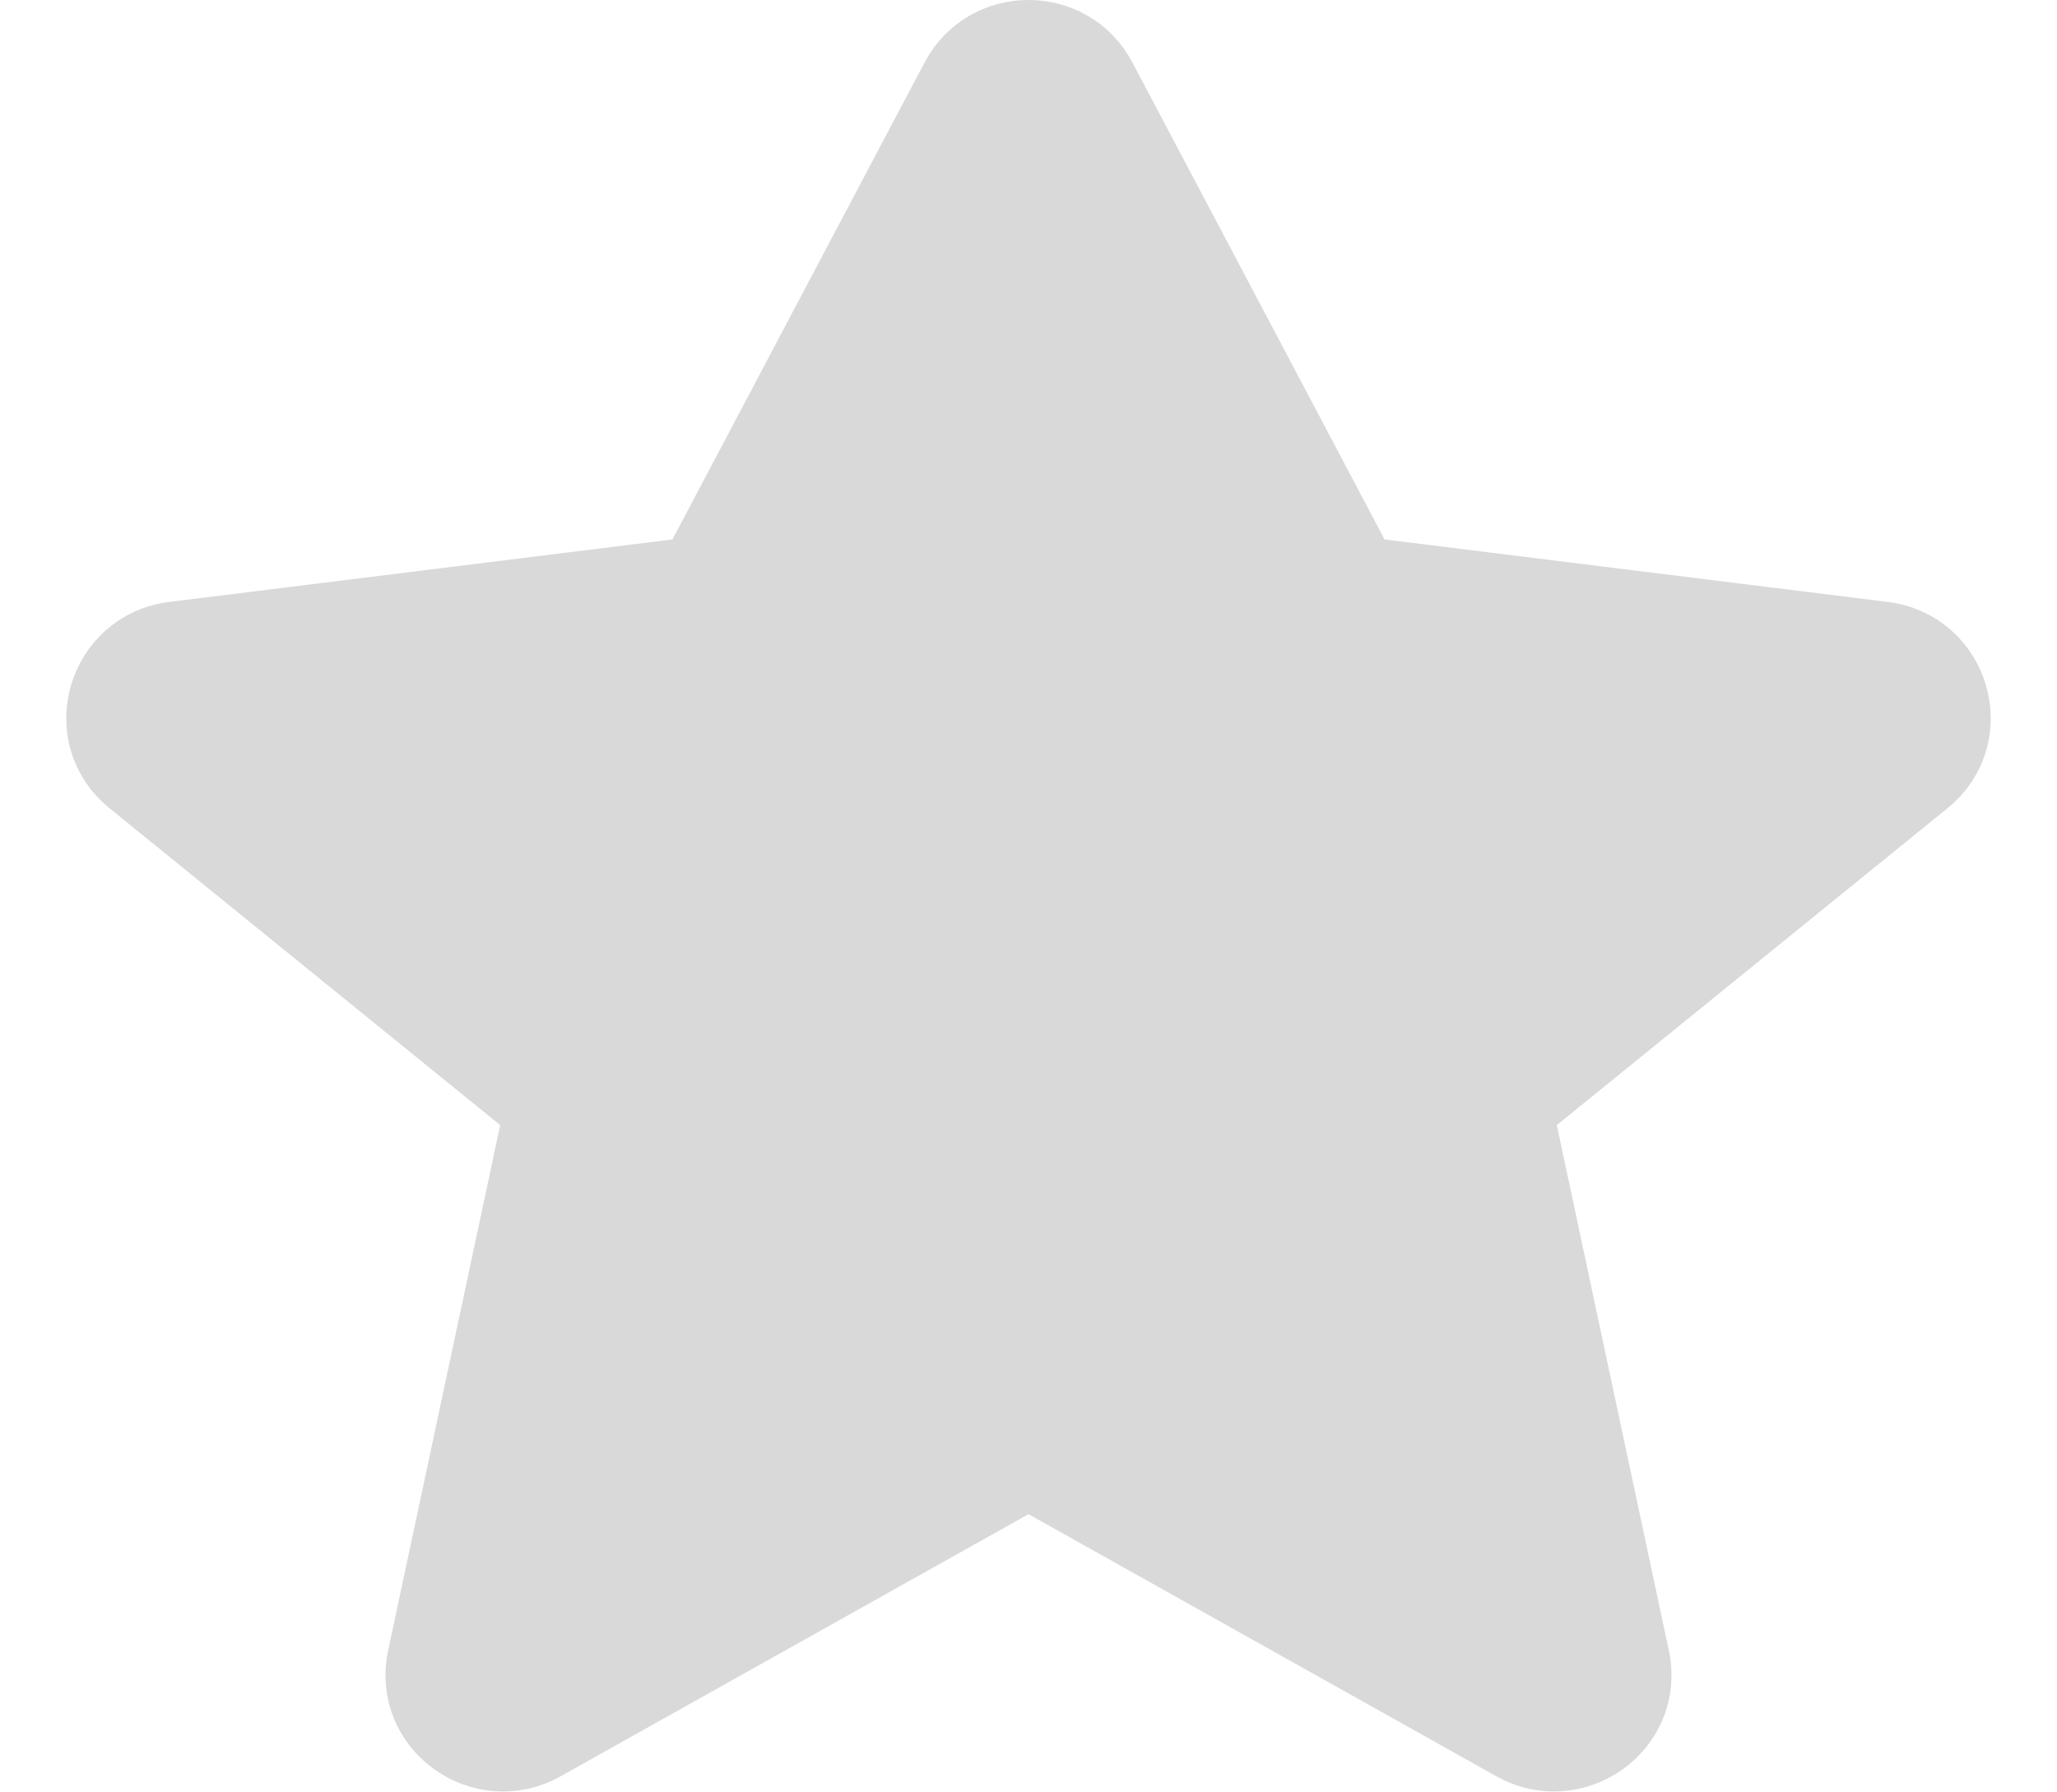
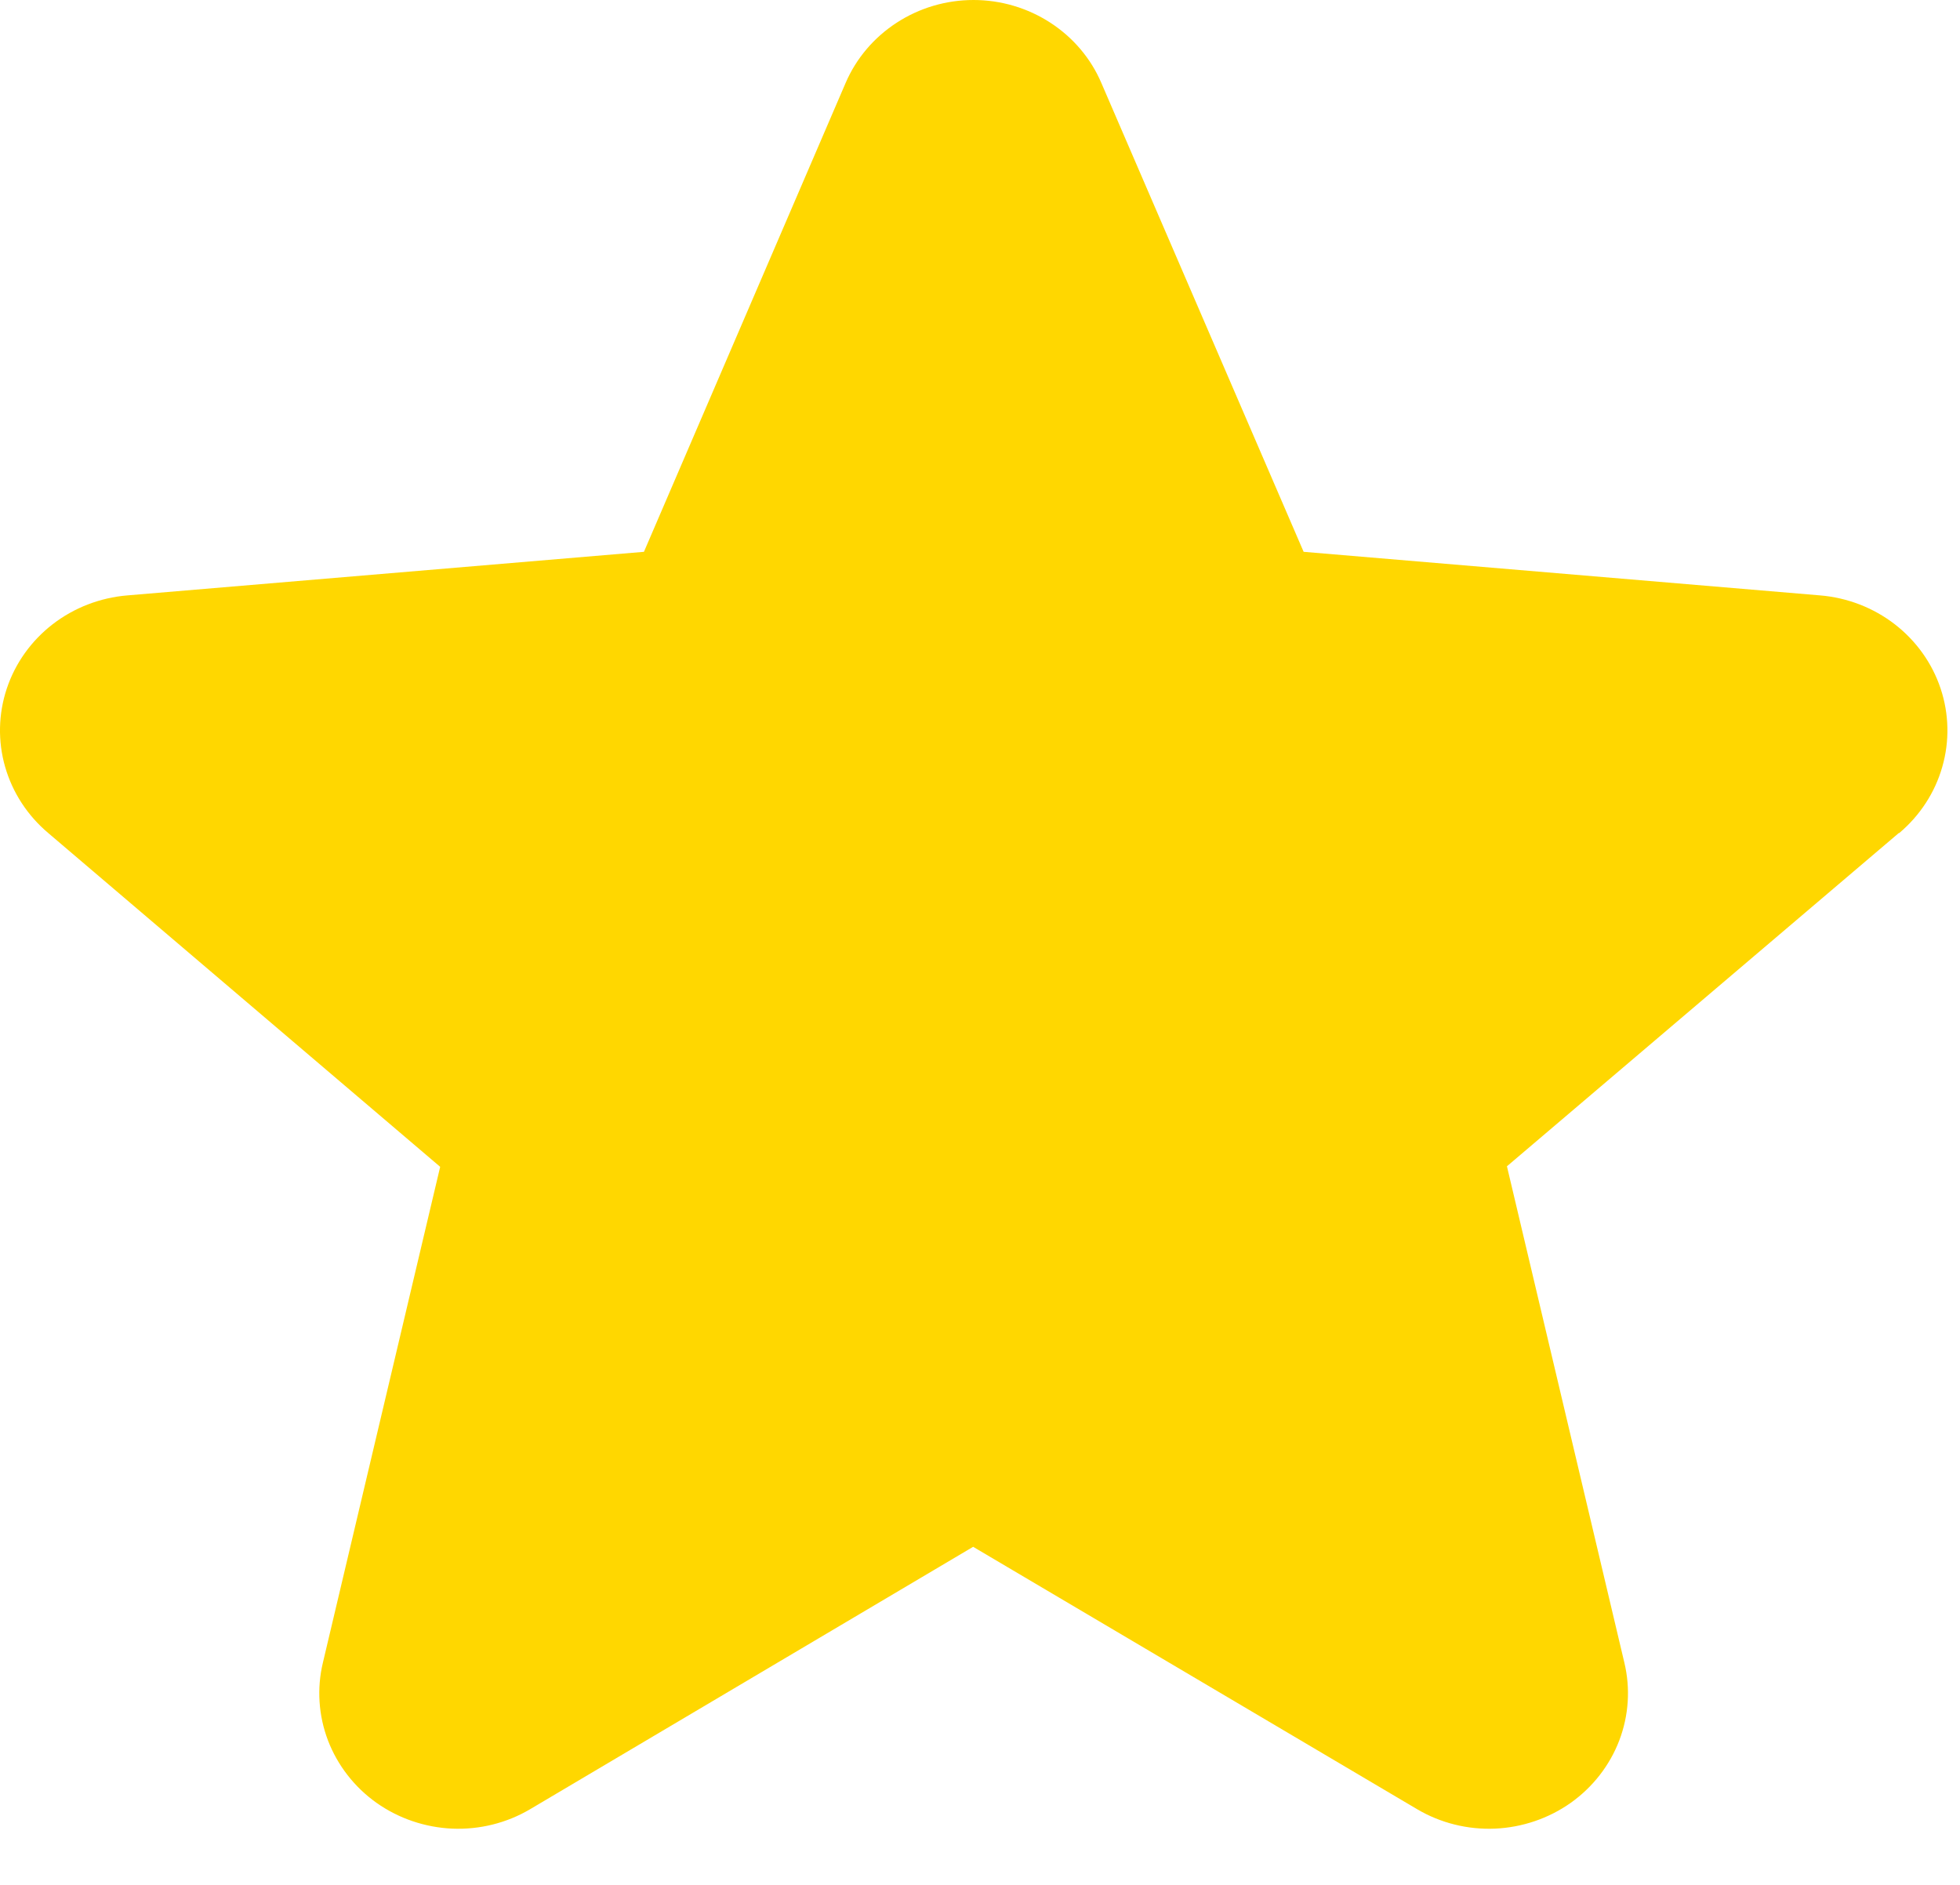
- <svg xmlns="http://www.w3.org/2000/svg" width="31" height="27" viewBox="0 0 31 27" fill="none">
-   <path d="M20.546 8.594L16.623 1.174C16.148 0.275 14.852 0.275 14.377 1.174L10.454 8.594L2.612 9.568C1.513 9.704 1.096 11.088 1.967 11.794L8.091 16.761L6.339 24.977C6.109 26.051 7.264 26.862 8.203 26.335L15.5 22.247L22.797 26.335C23.736 26.862 24.89 26.051 24.661 24.977L22.909 16.761L29.033 11.794C29.904 11.088 29.487 9.704 28.388 9.568L20.546 8.594Z" fill="#D9D9D9" stroke="#D9D9D9" />
+ <svg xmlns="http://www.w3.org/2000/svg" width="26" height="25" viewBox="0 0 26 25" fill="none">
+   <path d="M25.188 11.049L19.99 15.469L21.547 22.05C21.63 22.394 21.606 22.754 21.48 23.085C21.353 23.416 21.129 23.704 20.836 23.912C20.543 24.119 20.193 24.238 19.831 24.254C19.469 24.269 19.11 24.18 18.8 23.997L12.909 20.516L7.031 23.997C6.721 24.18 6.362 24.269 6 24.254C5.638 24.238 5.288 24.119 4.995 23.912C4.702 23.704 4.478 23.416 4.351 23.085C4.225 22.754 4.201 22.394 4.284 22.05L5.839 15.476L0.64 11.049C0.365 10.817 0.166 10.512 0.068 10.171C-0.03 9.831 -0.022 9.469 0.09 9.133C0.202 8.796 0.414 8.5 0.698 8.28C0.983 8.06 1.328 7.927 1.69 7.897L8.542 7.319L11.217 1.101C11.357 0.775 11.593 0.497 11.895 0.301C12.196 0.105 12.551 0 12.914 0C13.277 0 13.631 0.105 13.933 0.301C14.235 0.497 14.471 0.775 14.61 1.101L17.293 7.319L24.144 7.897C24.506 7.927 24.85 8.06 25.135 8.28C25.419 8.5 25.631 8.796 25.743 9.133C25.855 9.469 25.863 9.831 25.765 10.171C25.668 10.512 25.469 10.817 25.194 11.049H25.188Z" fill="#FFD700" />
</svg>
